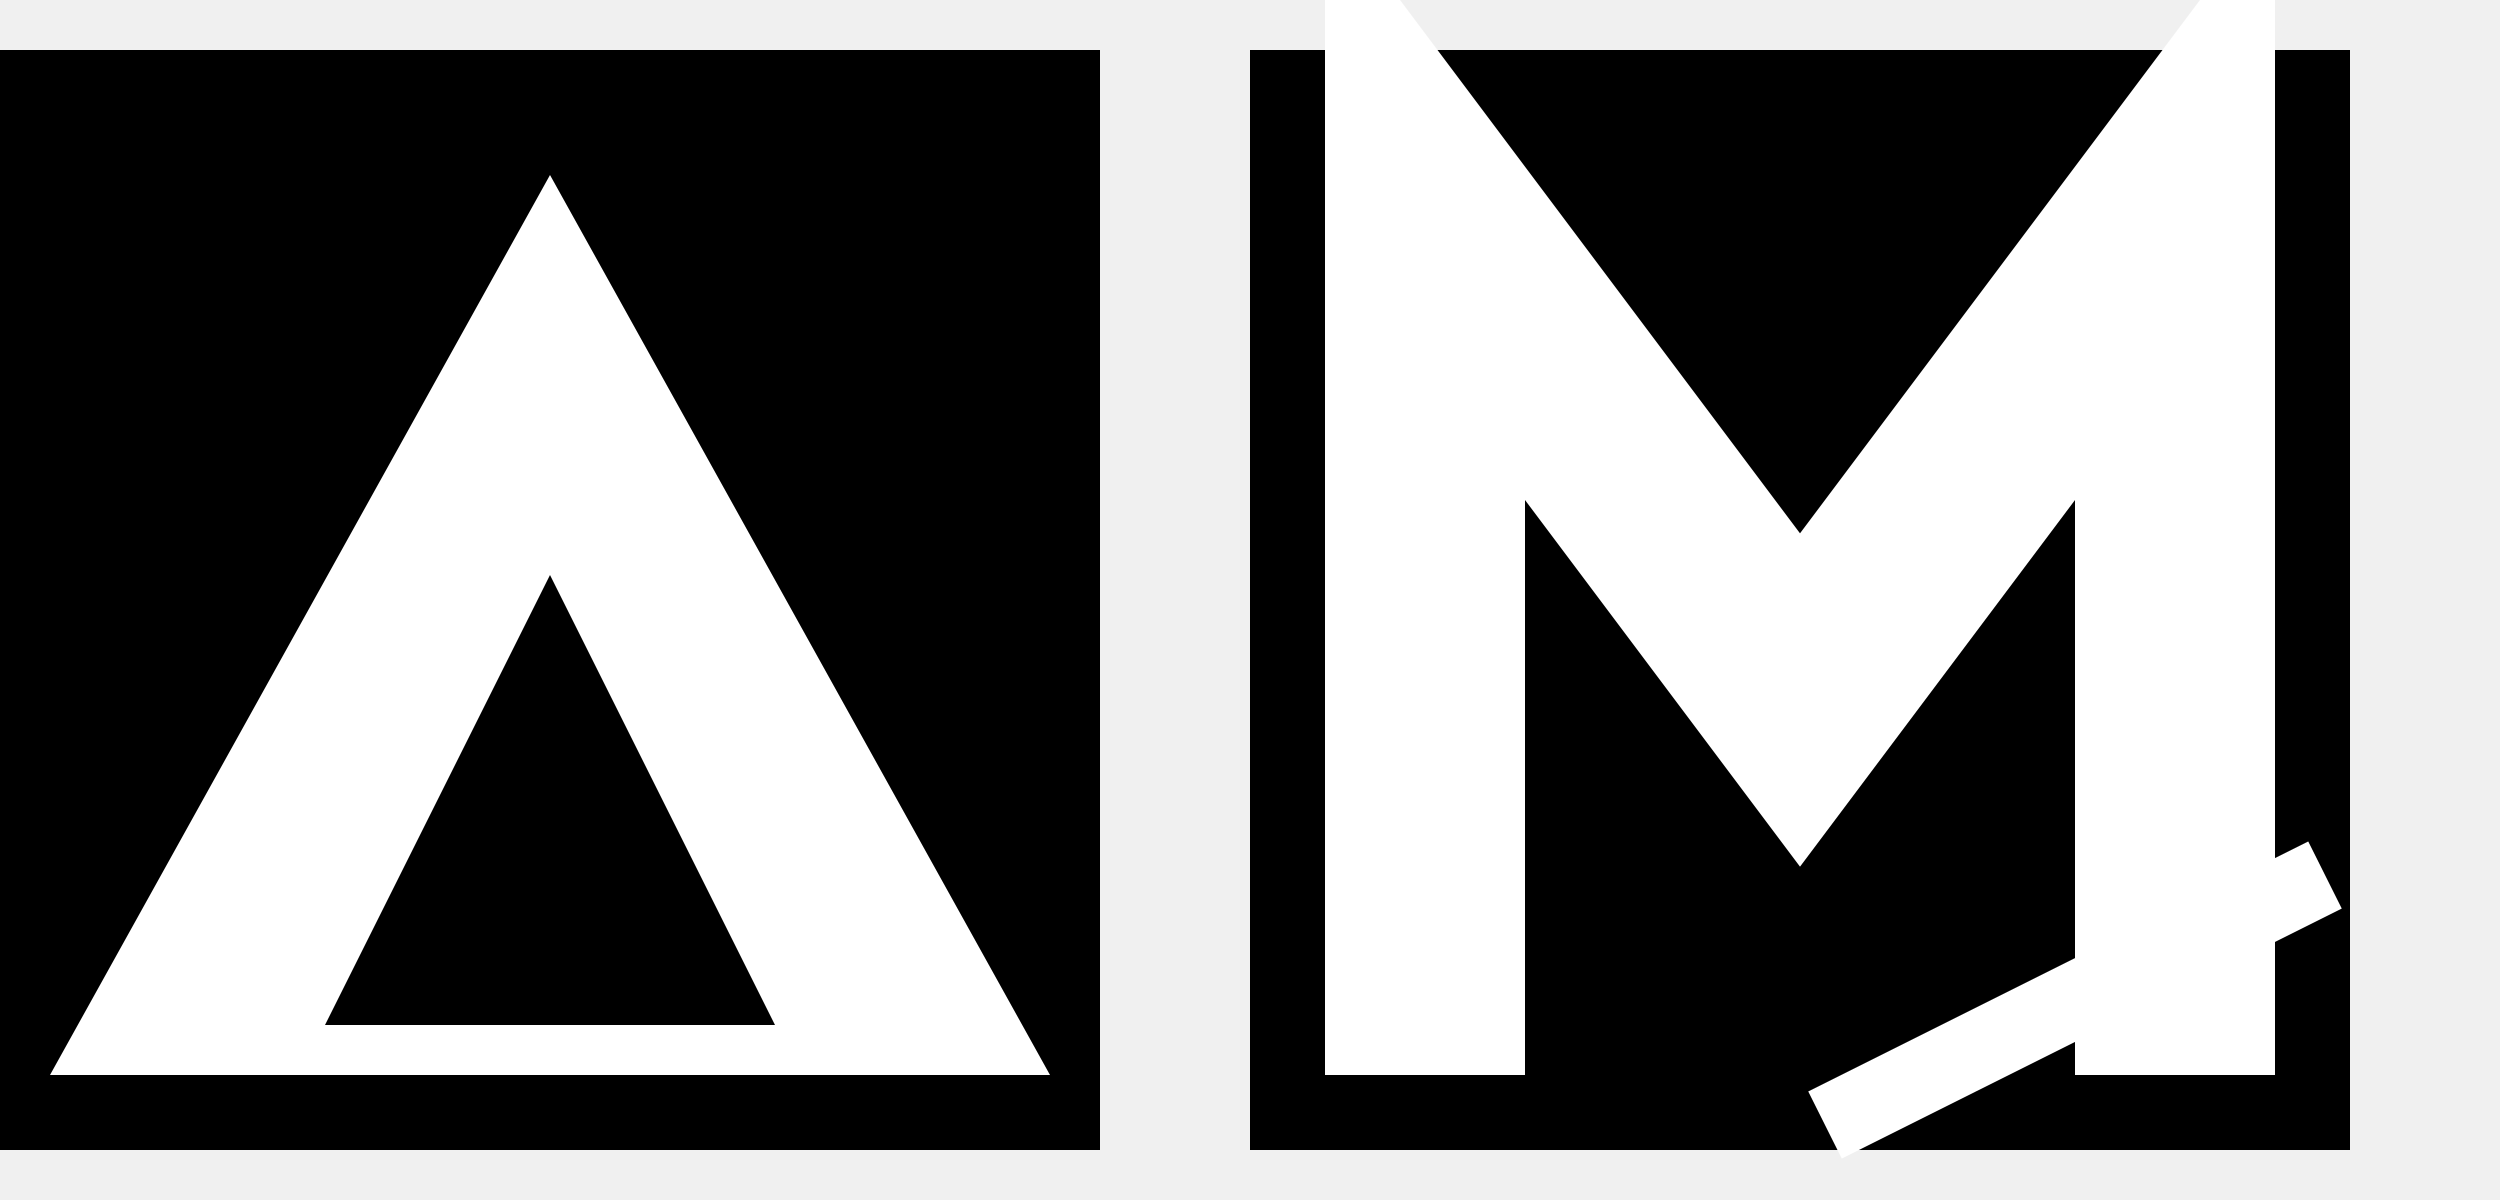
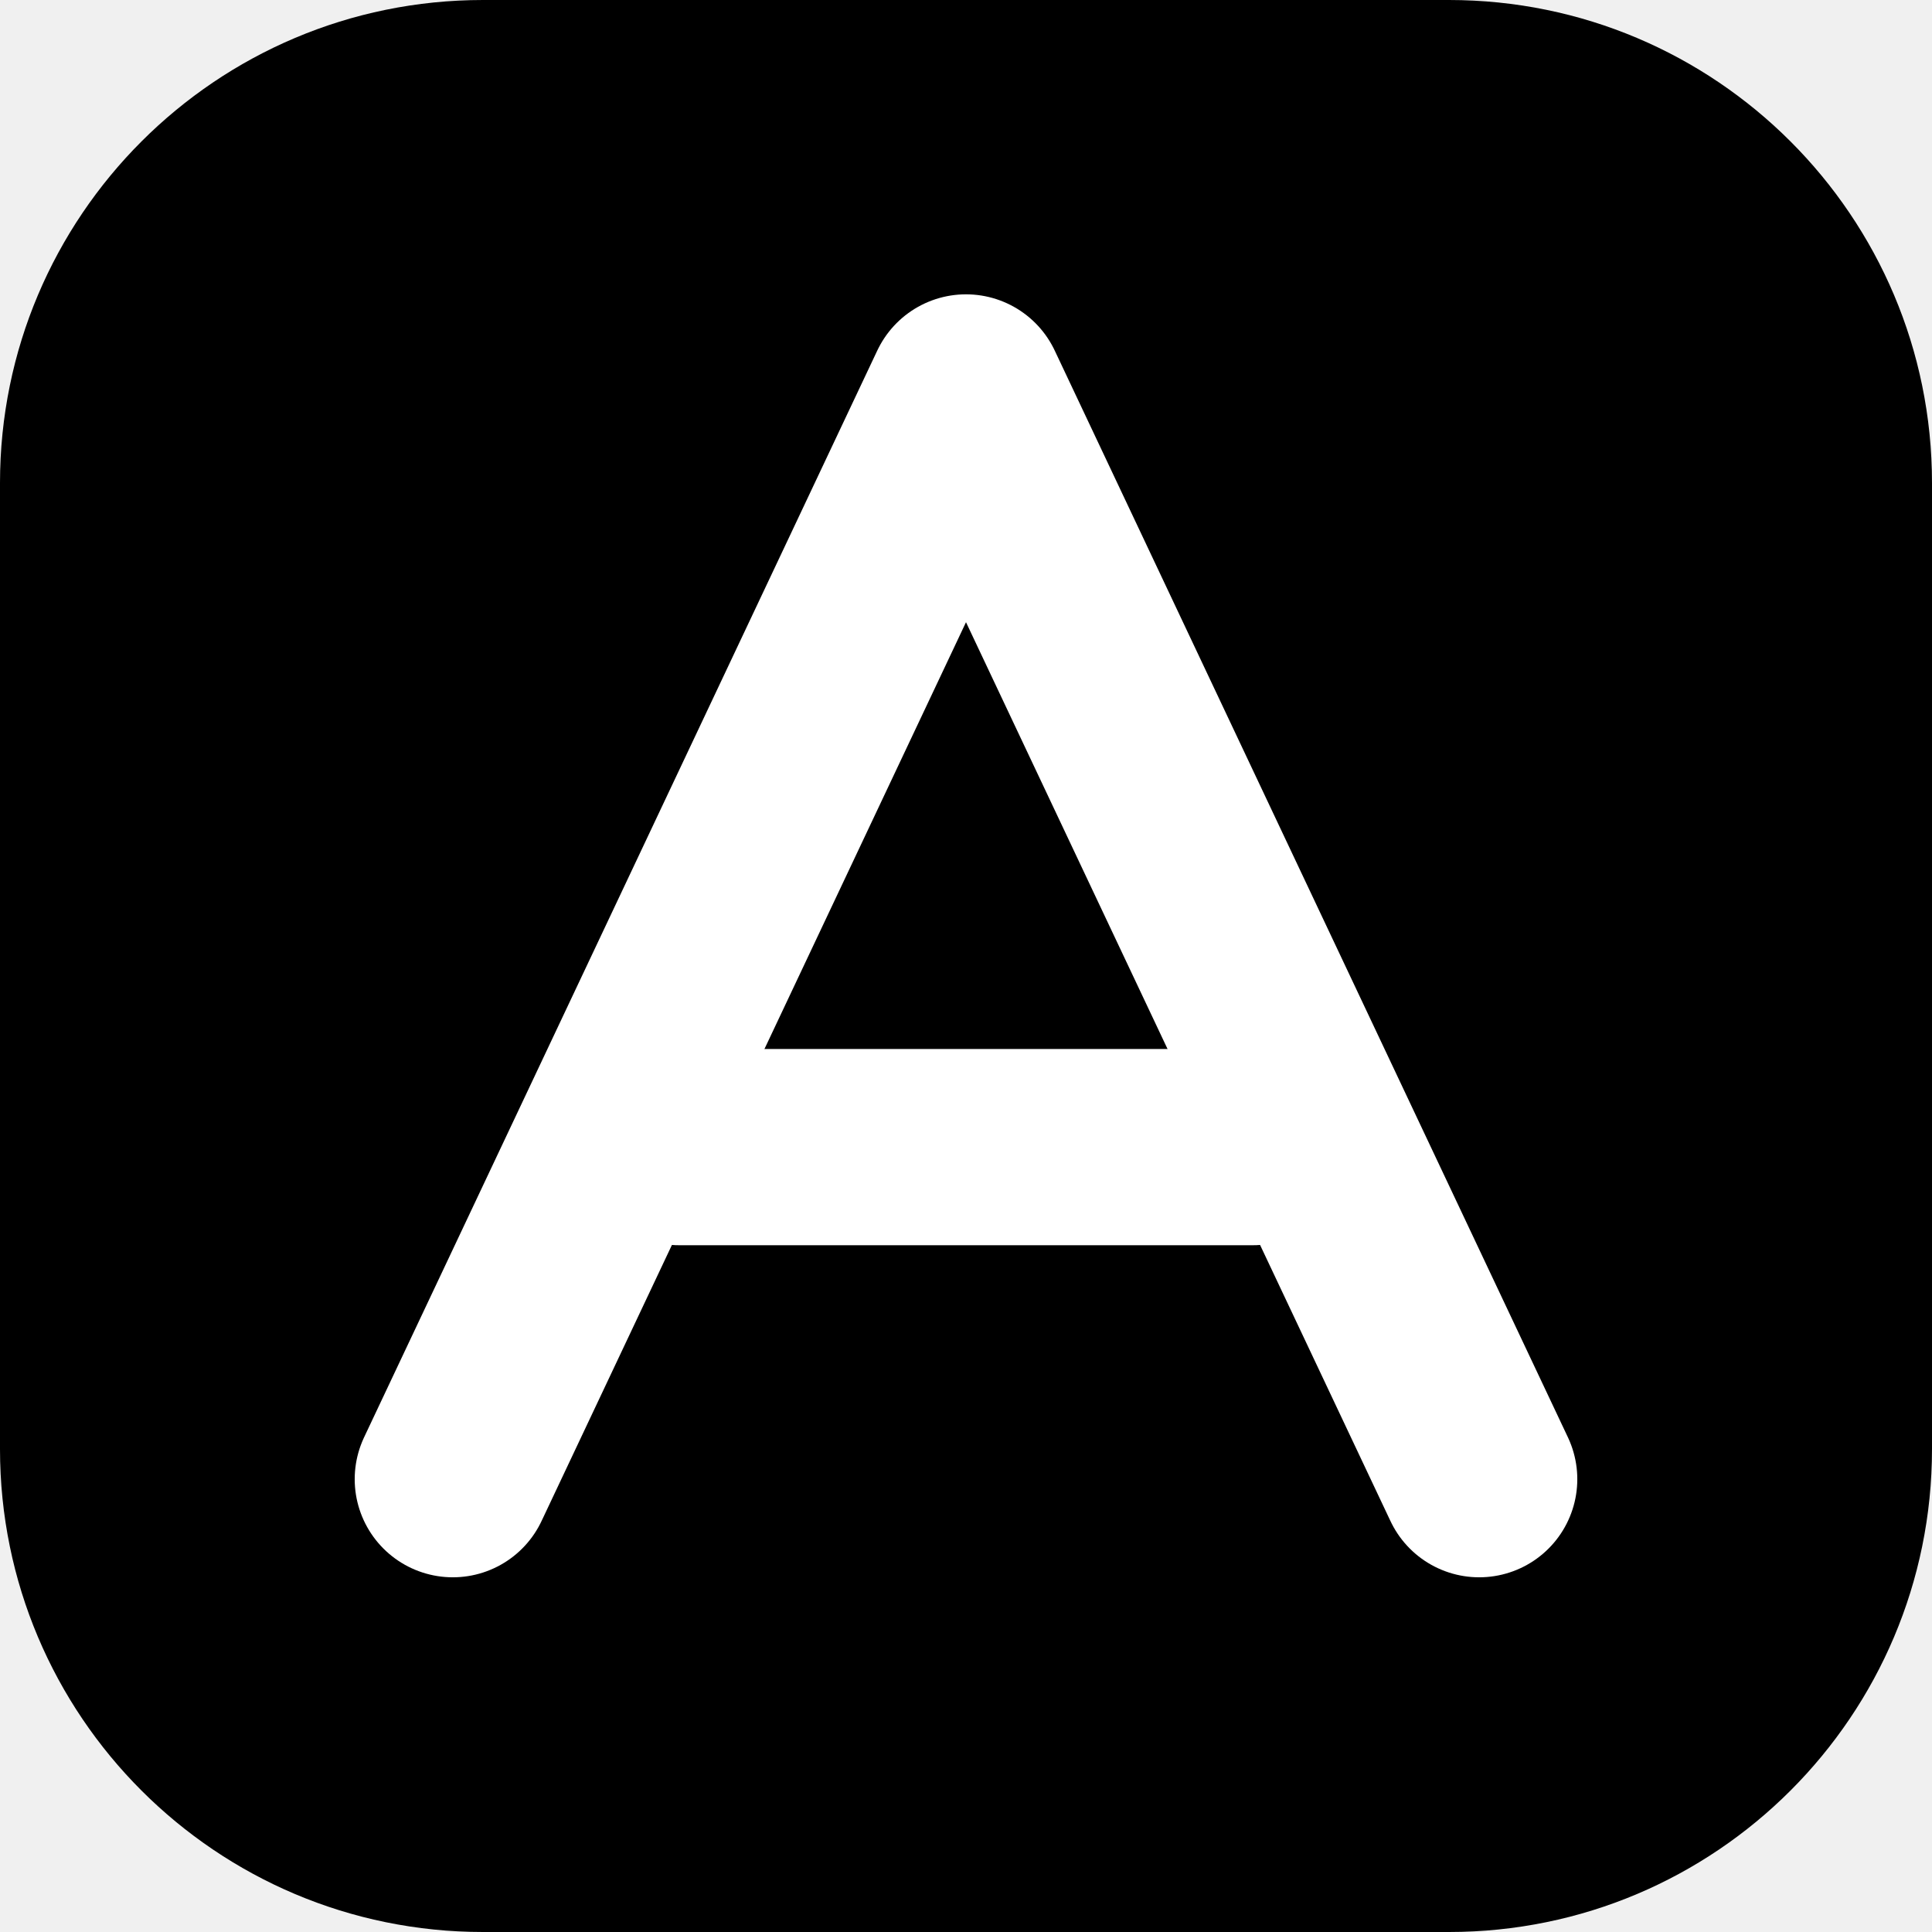
- <svg xmlns="http://www.w3.org/2000/svg" viewBox="0 0 200 96" fill="none">
-   <rect x="0" y="4" width="88" height="88" fill="#000000" />
-   <polygon points="44,14 84,86 4,86" fill="#ffffff" />
-   <polygon points="44,46 62,82 26,82" fill="#000000" />
-   <rect x="100" y="4" width="88" height="88" fill="#000000" />
-   <path d="M114 86 V16 L144 56 L174 16 V86" stroke="#ffffff" stroke-width="16" fill="none" stroke-linejoin="miter" stroke-linecap="butt" />
-   <path d="M146 90 L186 70" stroke="#ffffff" stroke-width="6" fill="none" />
+ <svg xmlns="http://www.w3.org/2000/svg" viewBox="0 0 64 64" fill="none">
+   <rect width="64" height="64" rx="16" fill="#000000" />
+   <path d="M15 49 L32 13 L49 49" stroke="#ffffff" stroke-width="6.5" stroke-linecap="round" stroke-linejoin="round" />
+   <path d="M22.5 38 H41.5" stroke="#ffffff" stroke-width="6.5" stroke-linecap="round" />
</svg>
